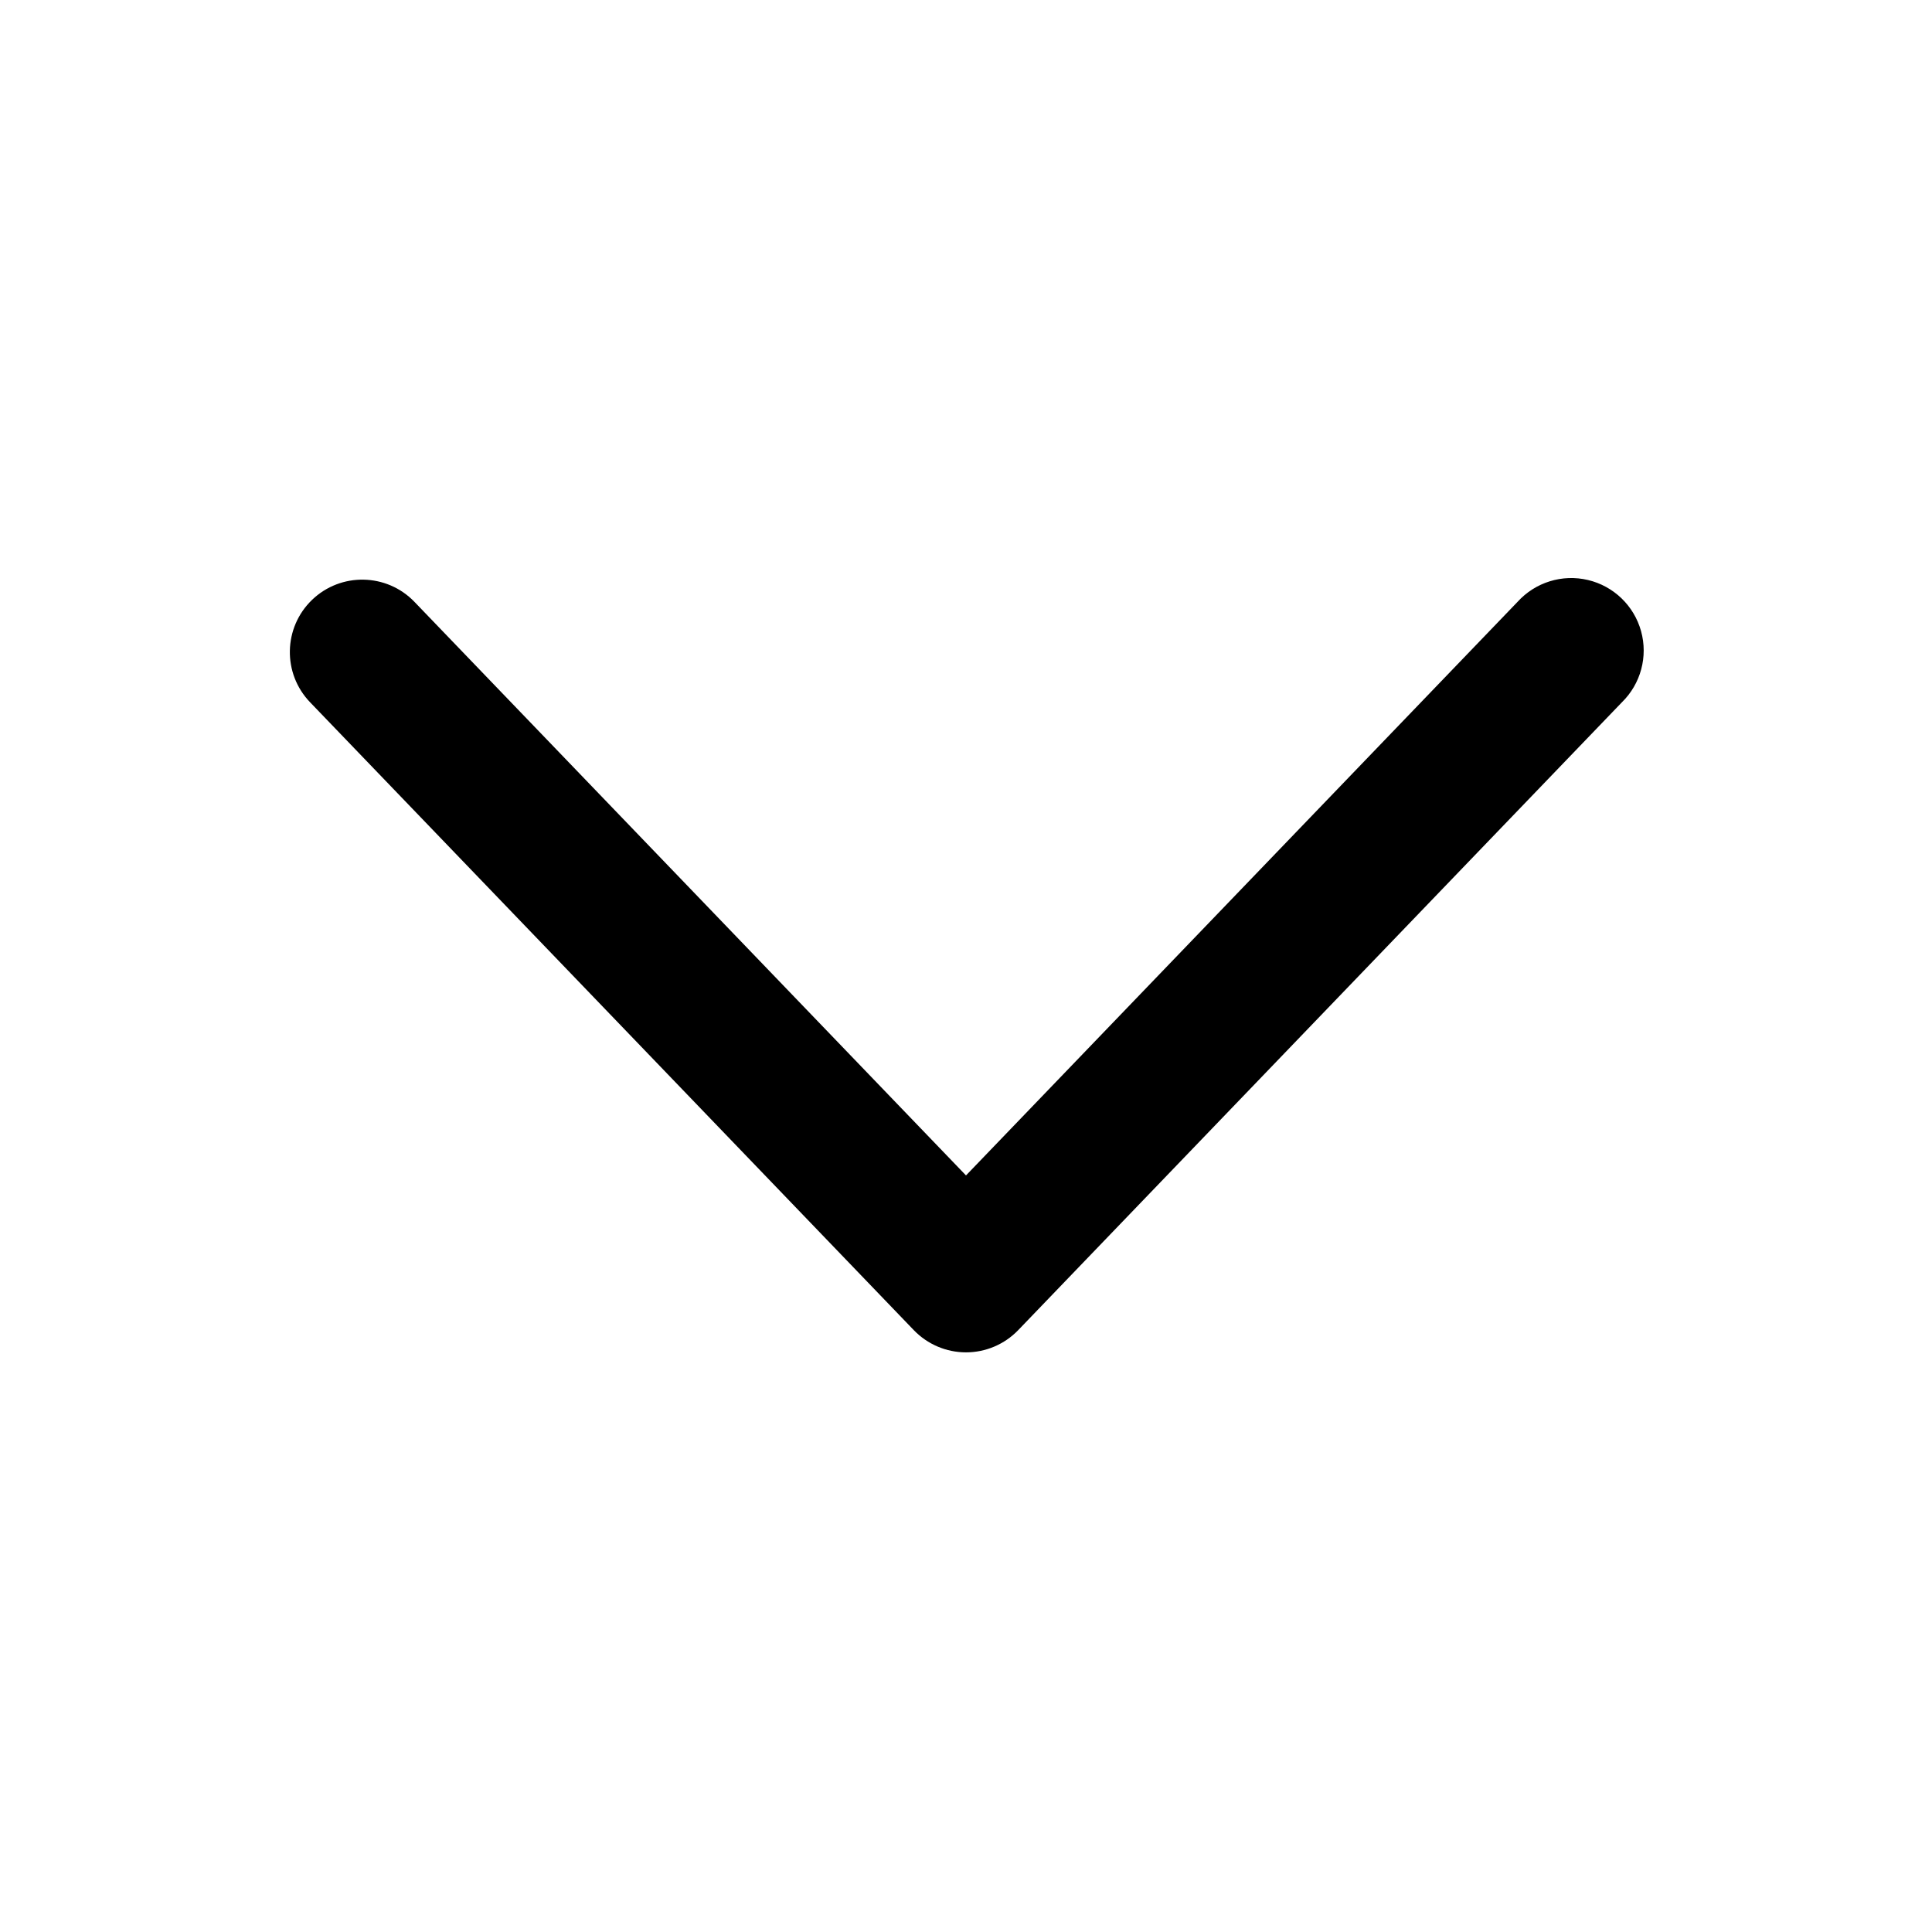
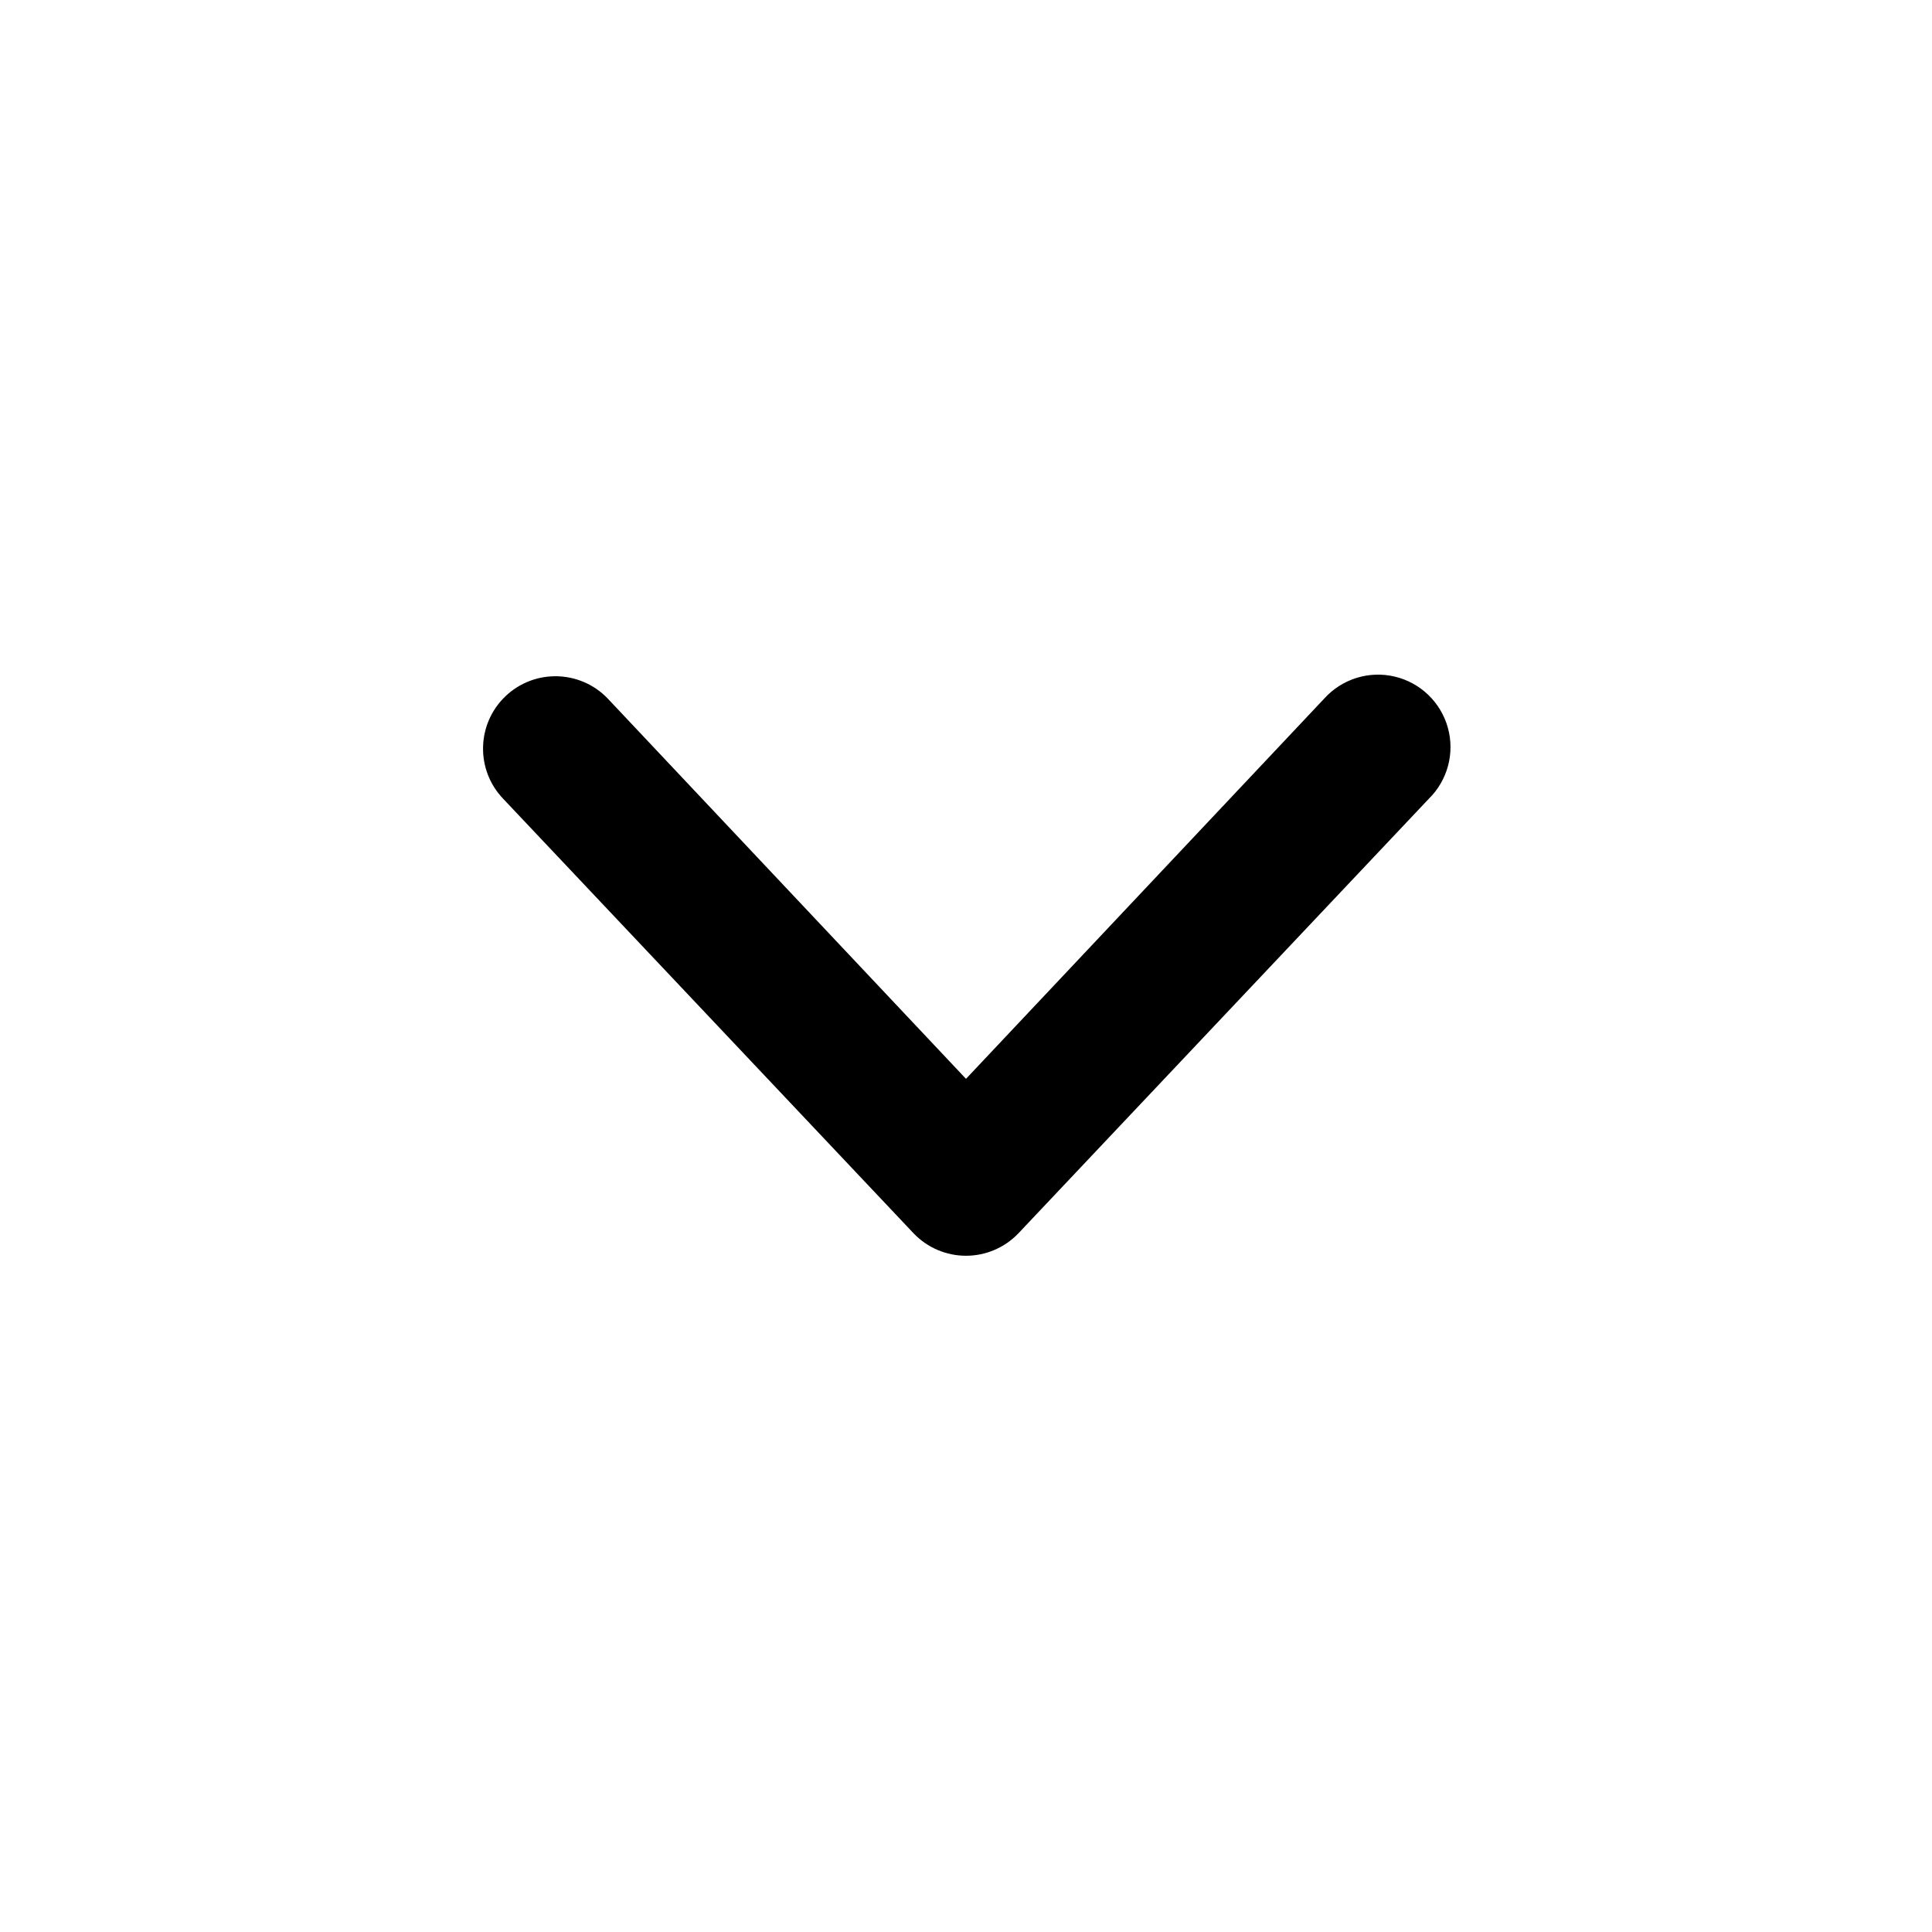
<svg xmlns="http://www.w3.org/2000/svg" viewBox="0 0 20 20" fill="currentColor" aria-hidden="true">
-   <path fill-rule="evenodd" d="M3.23 6.21a.75.75 0 011.06.02L10 12.168l5.71-5.938a.75.75 0 111.08 1.04l-6.25 6.5a.75.75 0 01-1.08 0l-6.25-6.5a.75.75 0 01.02-1.06z" clip-rule="evenodd" />
+   <path fill-rule="evenodd" d="M5.23 7.21a.75.75 0 011.06.02L10 11.168l3.71-3.938a.75.75 0 111.08 1.04l-4.25 4.5a.75.75 0 01-1.08 0l-4.25-4.5a.75.75 0 01.02-1.06z" clip-rule="evenodd" />
</svg>
